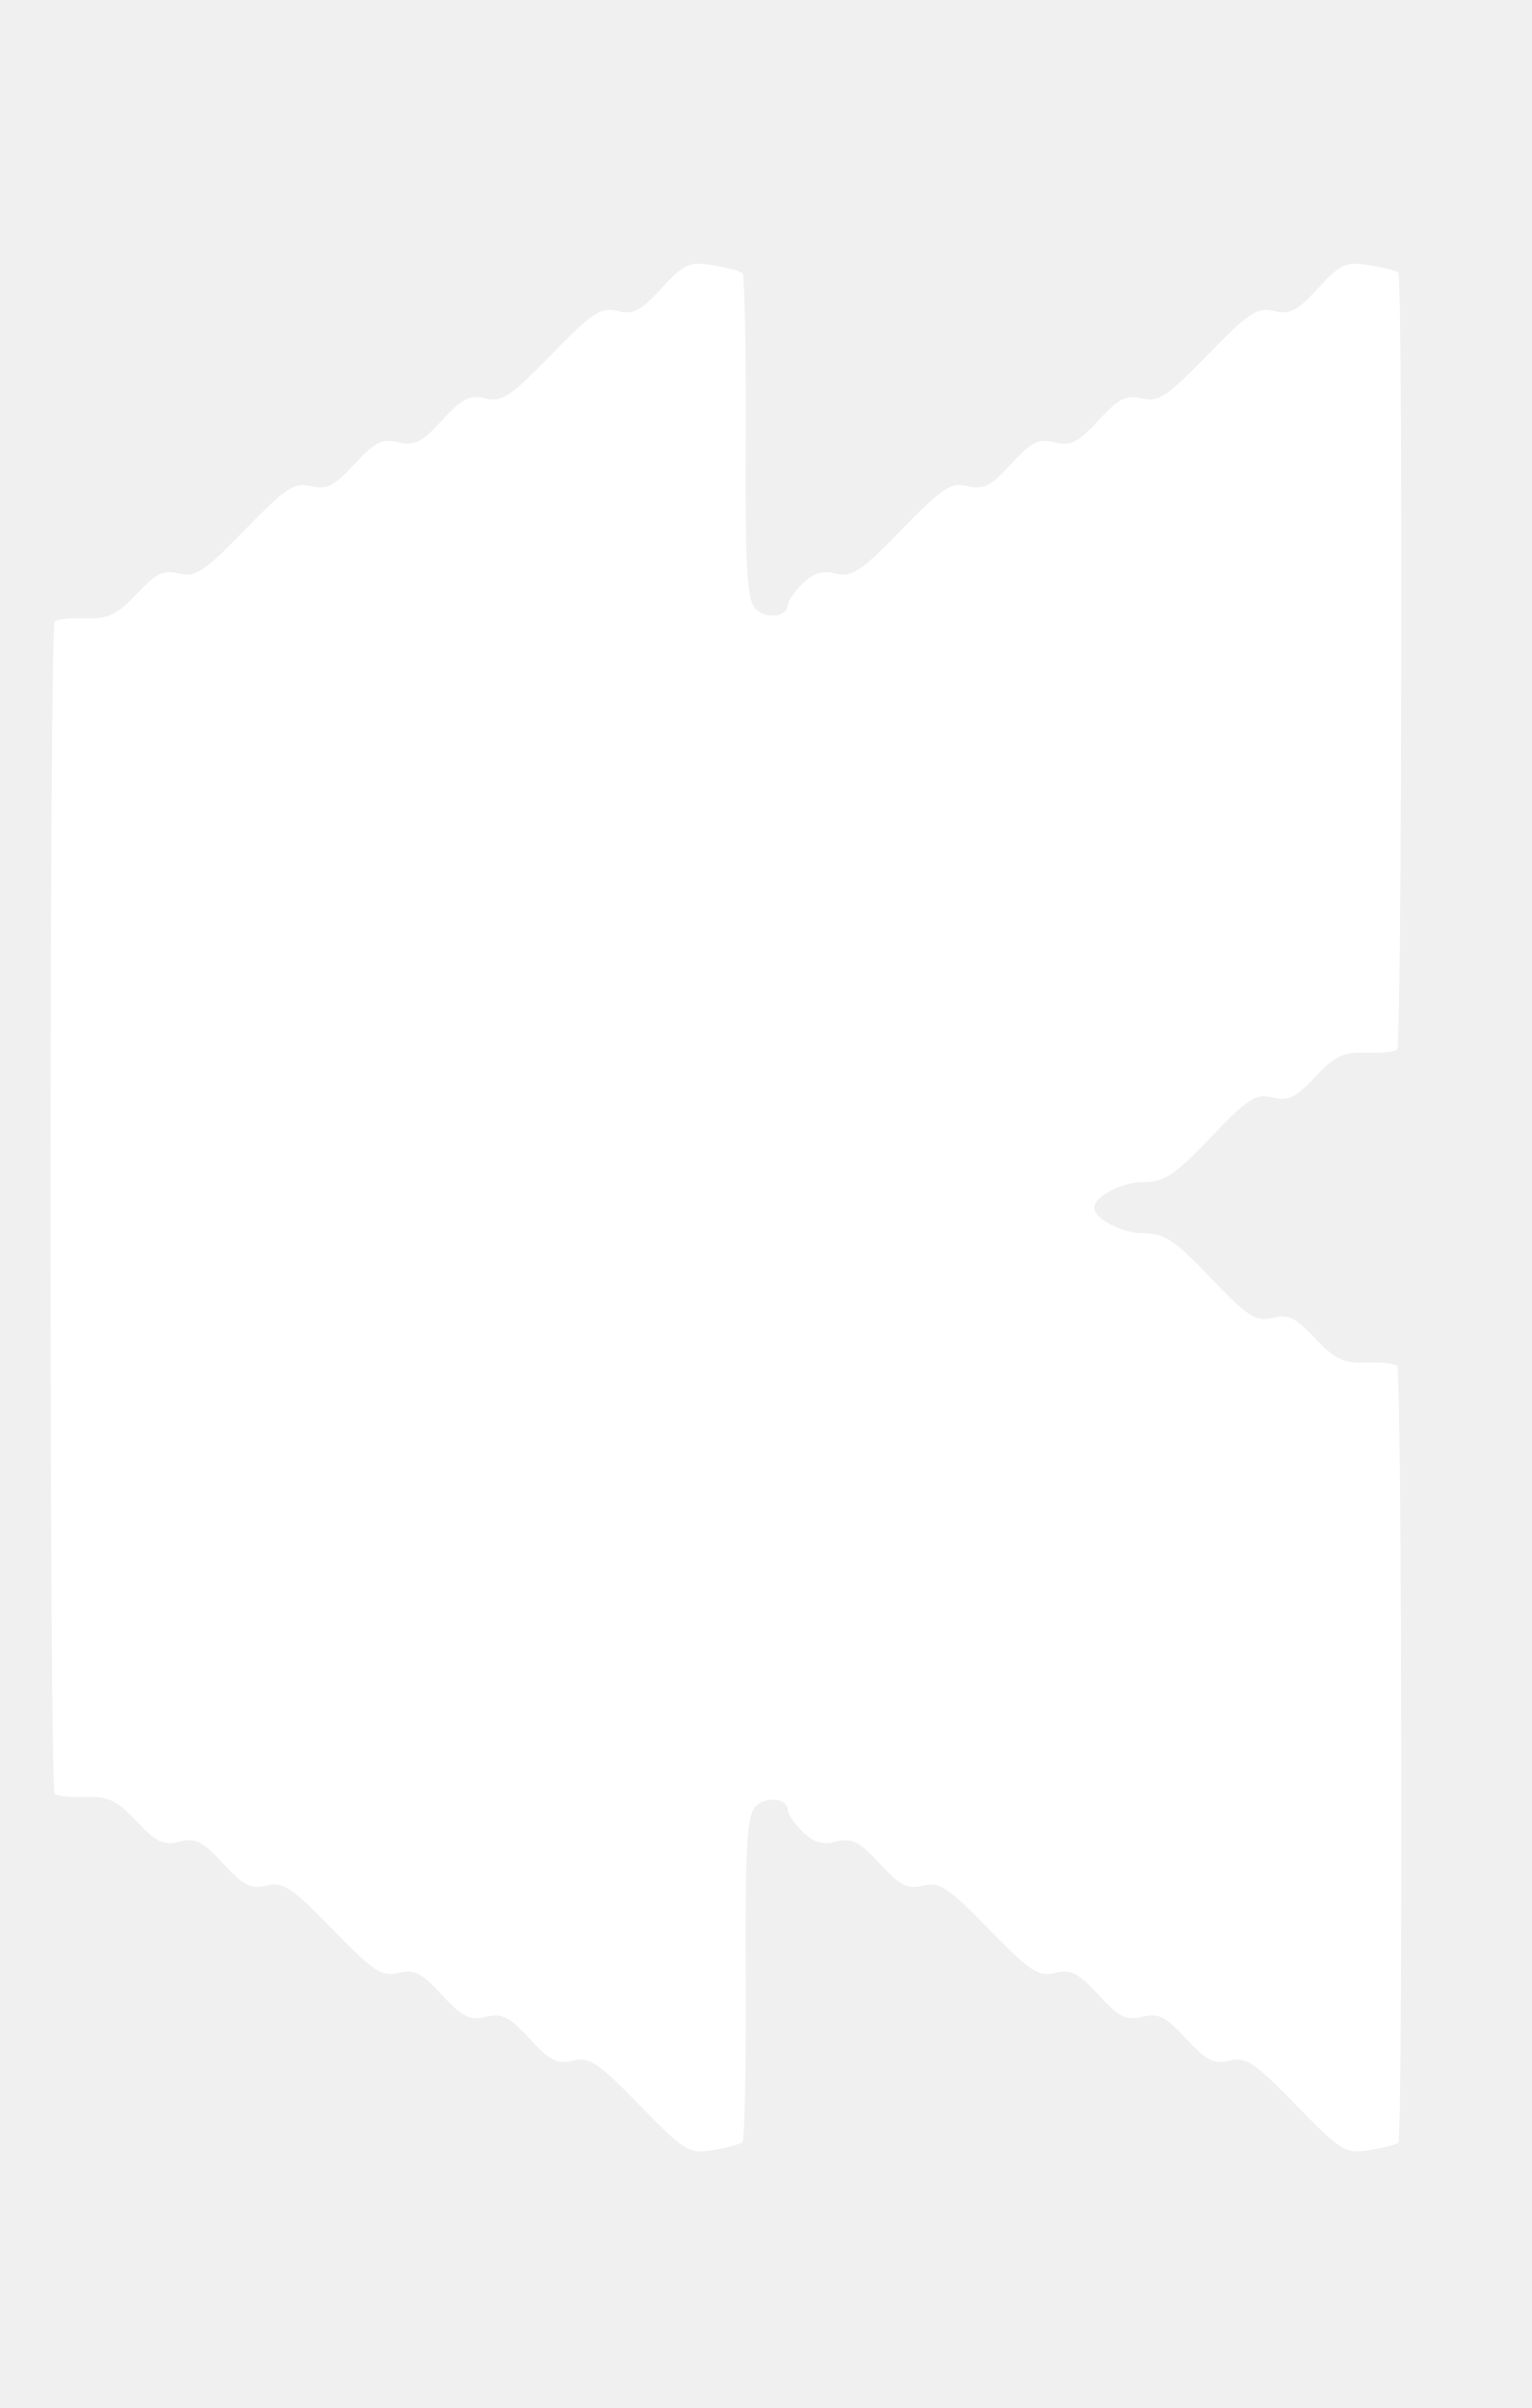
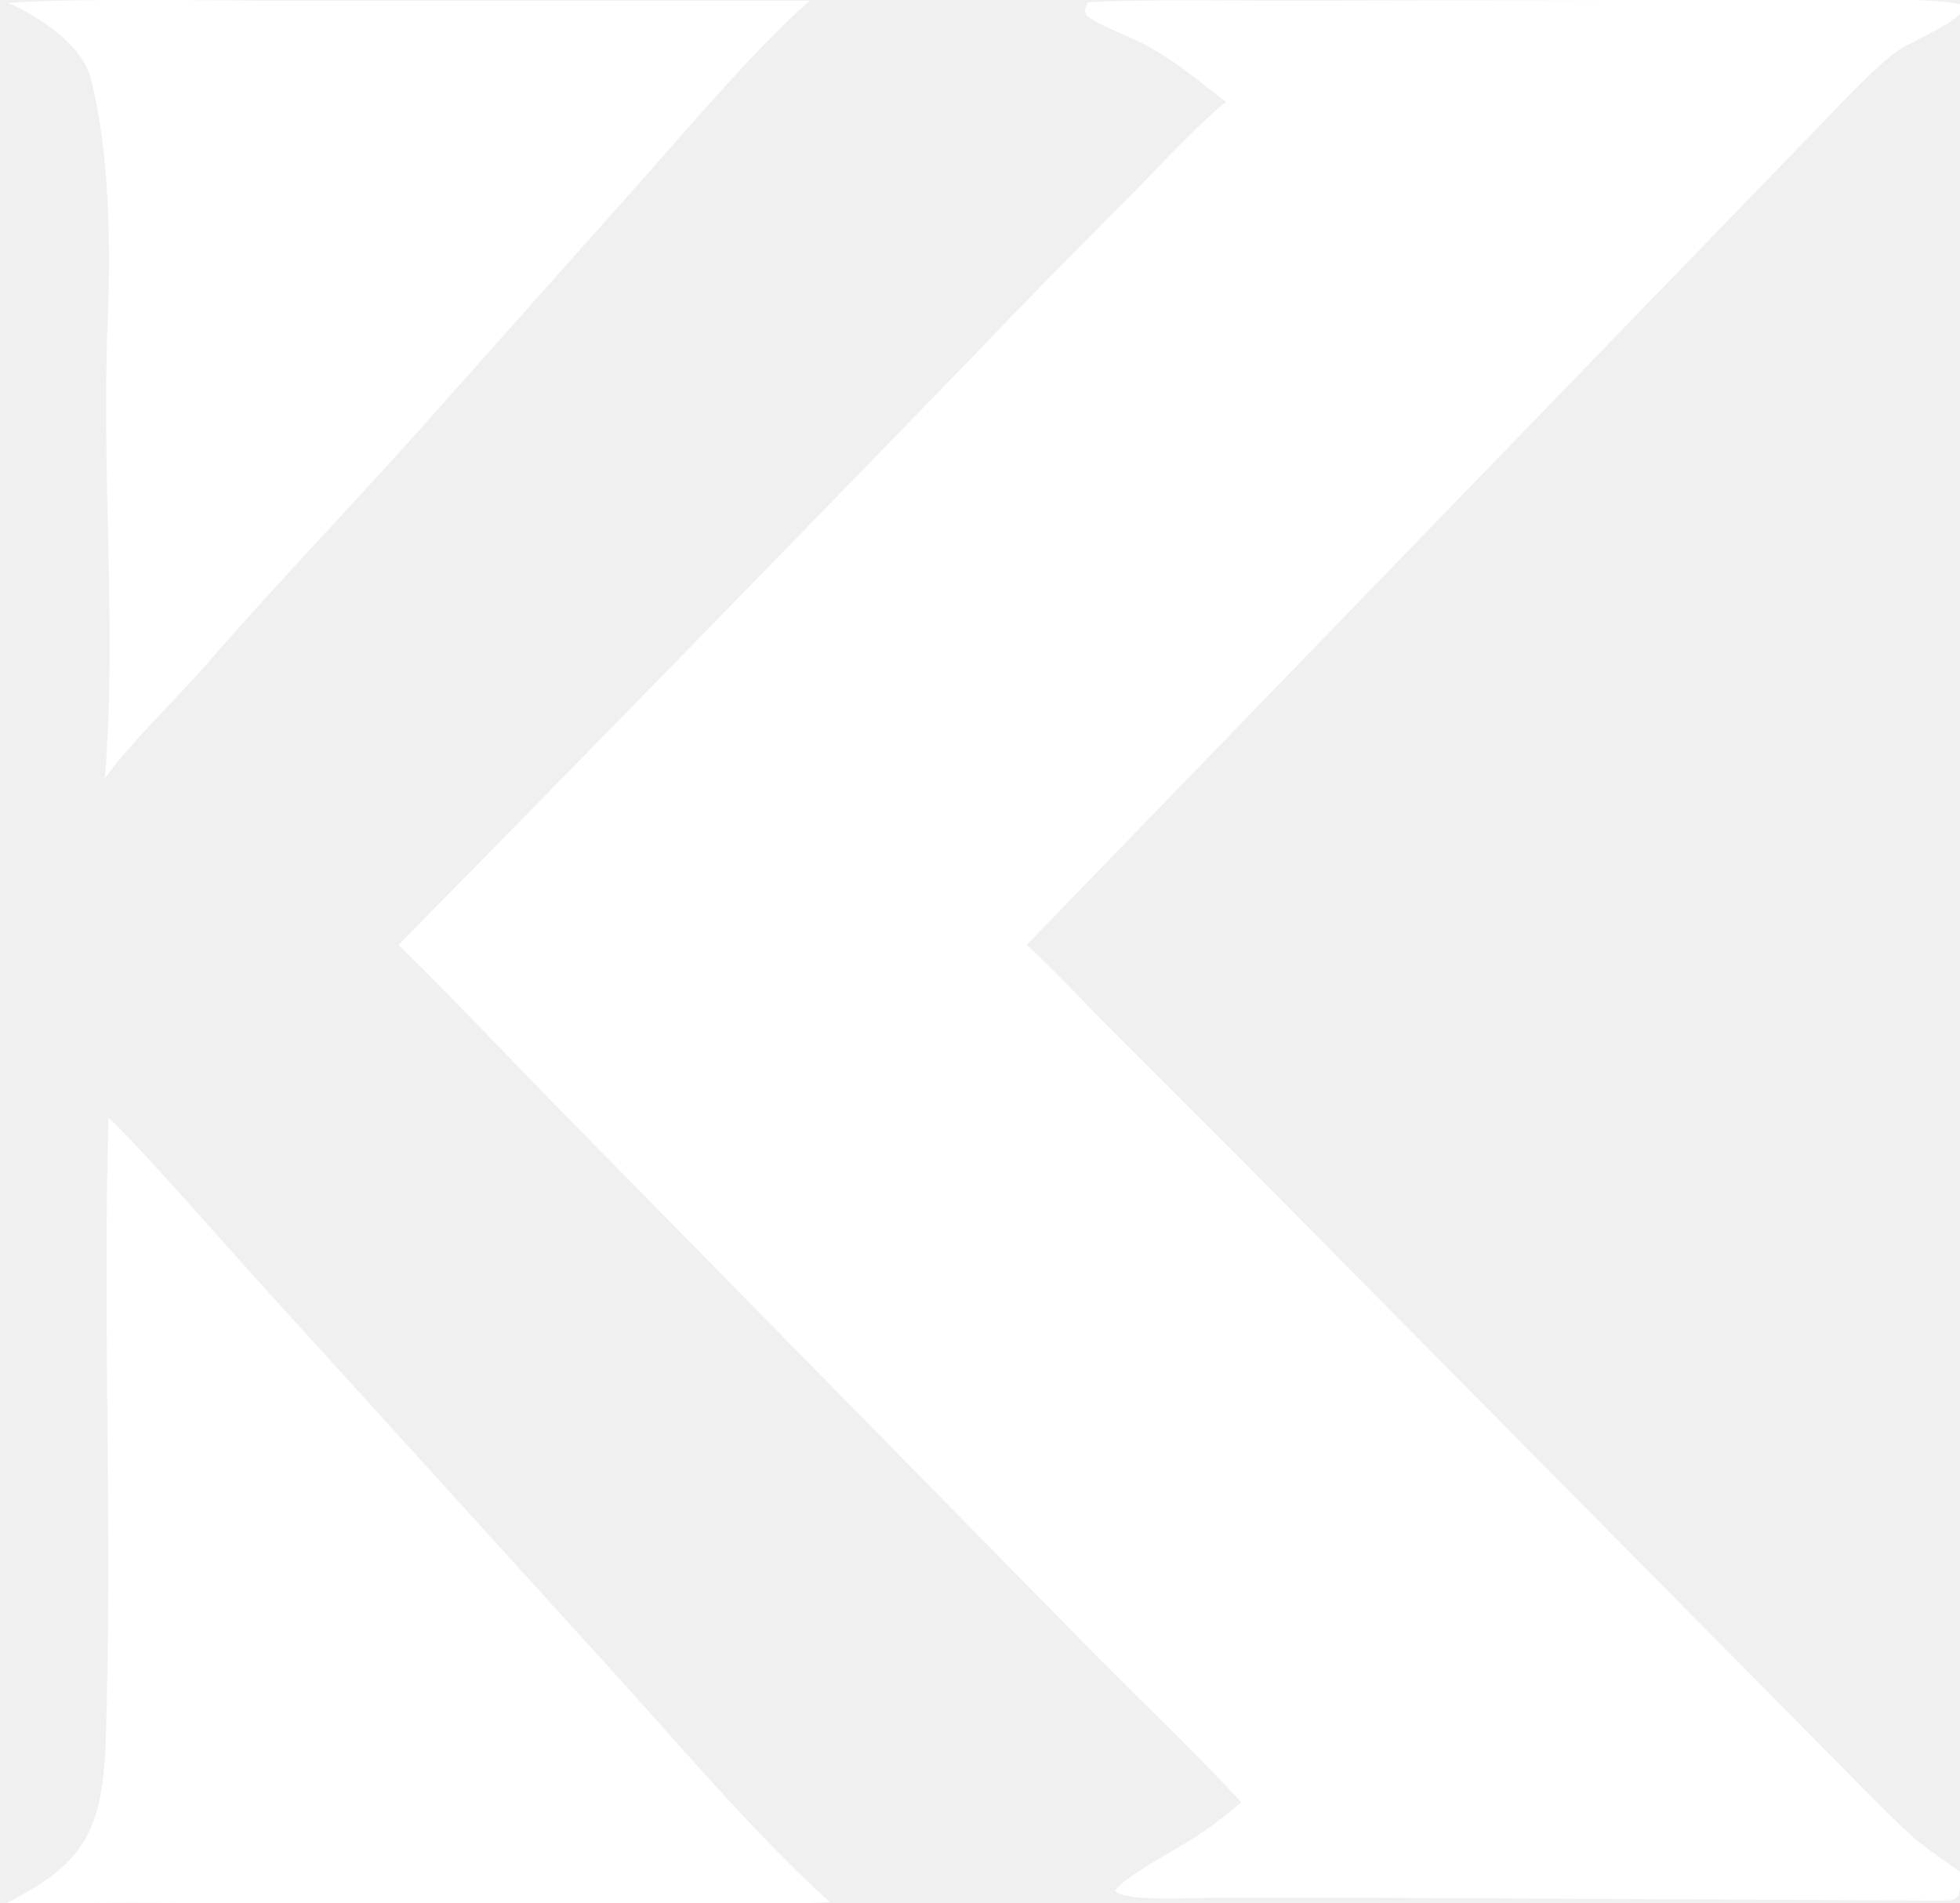
- <svg xmlns="http://www.w3.org/2000/svg" width="210" height="330" viewBox="0 0 210 330" version="1.1">
-   <path d="M 90.676 39.517 C 87.830 42.623, 86.781 43.162, 84.629 42.622 C 82.370 42.055, 81.168 42.850, 75.577 48.609 C 69.998 54.355, 68.780 55.162, 66.537 54.599 C 64.407 54.064, 63.347 54.601, 60.589 57.612 C 57.805 60.651, 56.783 61.162, 54.589 60.612 C 52.396 60.061, 51.374 60.572, 48.589 63.612 C 45.825 66.629, 44.774 67.160, 42.629 66.622 C 40.370 66.055, 39.168 66.850, 33.577 72.609 C 27.998 78.355, 26.780 79.162, 24.537 78.599 C 22.428 78.069, 21.345 78.593, 18.723 81.408 C 16.086 84.240, 14.824 84.845, 11.781 84.737 C 9.735 84.665, 7.806 84.861, 7.494 85.173 C 6.752 85.914, 6.752 245.086, 7.494 245.827 C 7.806 246.139, 9.735 246.335, 11.781 246.263 C 14.824 246.155, 16.086 246.760, 18.723 249.592 C 21.371 252.435, 22.417 252.933, 24.589 252.388 C 26.783 251.838, 27.805 252.349, 30.589 255.388 C 33.347 258.399, 34.407 258.936, 36.537 258.401 C 38.780 257.838, 39.998 258.645, 45.577 264.391 C 51.168 270.150, 52.370 270.945, 54.629 270.378 C 56.774 269.840, 57.825 270.371, 60.589 273.388 C 63.374 276.428, 64.396 276.939, 66.589 276.388 C 68.783 275.838, 69.805 276.349, 72.589 279.388 C 75.347 282.399, 76.407 282.936, 78.537 282.401 C 80.783 281.838, 82.005 282.653, 87.672 288.489 C 93.815 294.816, 94.428 295.192, 97.731 294.656 C 99.665 294.342, 101.489 293.844, 101.785 293.549 C 102.080 293.253, 102.277 283.113, 102.224 271.014 C 102.143 252.927, 102.387 248.756, 103.592 247.551 C 105.067 246.076, 108 246.446, 108 248.107 C 108 248.598, 108.907 249.907, 110.015 251.015 C 111.477 252.477, 112.744 252.851, 114.632 252.378 C 116.773 251.840, 117.826 252.372, 120.589 255.388 C 123.347 258.399, 124.407 258.936, 126.537 258.401 C 128.780 257.838, 129.998 258.645, 135.577 264.391 C 141.168 270.150, 142.370 270.945, 144.629 270.378 C 146.774 269.840, 147.825 270.371, 150.589 273.388 C 153.374 276.428, 154.396 276.939, 156.589 276.388 C 158.783 275.838, 159.805 276.349, 162.589 279.388 C 165.347 282.399, 166.407 282.936, 168.537 282.401 C 170.783 281.838, 172.005 282.653, 177.672 288.489 C 183.815 294.816, 184.428 295.192, 187.731 294.656 C 189.665 294.342, 191.442 293.892, 191.678 293.655 C 192.341 292.992, 192.189 187.855, 191.524 187.191 C 191.202 186.869, 189.265 186.665, 187.219 186.737 C 184.176 186.845, 182.914 186.240, 180.277 183.408 C 177.639 180.576, 176.579 180.068, 174.430 180.607 C 172.154 181.178, 171.032 180.452, 165.970 175.133 C 160.996 169.905, 159.619 169, 156.639 169 C 153.769 169, 150 167.013, 150 165.500 C 150 163.987, 153.769 162, 156.639 162 C 159.619 162, 160.996 161.095, 165.970 155.867 C 171.032 150.548, 172.154 149.822, 174.430 150.393 C 176.579 150.932, 177.639 150.424, 180.277 147.592 C 182.914 144.760, 184.176 144.155, 187.219 144.263 C 189.265 144.335, 191.202 144.131, 191.524 143.809 C 192.189 143.145, 192.341 38.008, 191.678 37.345 C 191.442 37.108, 189.644 36.654, 187.684 36.336 C 184.505 35.820, 183.748 36.164, 180.676 39.517 C 177.830 42.623, 176.781 43.162, 174.629 42.622 C 172.370 42.055, 171.168 42.850, 165.577 48.609 C 159.998 54.355, 158.780 55.162, 156.537 54.599 C 154.407 54.064, 153.347 54.601, 150.589 57.612 C 147.805 60.651, 146.783 61.162, 144.589 60.612 C 142.396 60.061, 141.374 60.572, 138.589 63.612 C 135.825 66.629, 134.774 67.160, 132.629 66.622 C 130.370 66.055, 129.168 66.850, 123.577 72.609 C 118.042 78.310, 116.769 79.159, 114.580 78.609 C 112.751 78.150, 111.461 78.539, 110.015 79.985 C 108.907 81.093, 108 82.402, 108 82.893 C 108 84.554, 105.067 84.924, 103.592 83.449 C 102.387 82.244, 102.143 78.073, 102.224 59.986 C 102.277 47.887, 102.080 37.747, 101.785 37.451 C 101.489 37.156, 99.644 36.654, 97.684 36.336 C 94.505 35.820, 93.748 36.164, 90.676 39.517" stroke="none" fill="#ffffff" fill-rule="evenodd" />
+ <svg xmlns="http://www.w3.org/2000/svg" viewBox="0 0 27.3 26.5" width="27.3" height="26.5">
+   <path class="k-gold k-gold-top" fill="#ffffff" d="M1.51 15.57C1.74 15.74 3.34 17.56 3.64 17.89L8.40 23.13C9.38 24.20 10.50 25.54 11.56 26.49C11.09 26.52 10.60 26.51 10.12 26.51L3.64 26.51C2.56 26.51 1.06 26.47 0.00 26.55C1.11 26.00 1.42 25.58 1.47 24.31C1.57 21.41 1.43 18.48 1.51 15.57L1.51 15.57Z" />
+   <path class="k-gold k-gold-bottom" fill="#ffffff" d="M0.11 0.04C1.24 -0.03 2.82 0.01 3.97 0.01L11.28 0.01C10.60 0.59 9.56 1.81 8.94 2.51L6.08 5.72C5.04 6.90 3.90 8.07 2.86 9.27C2.43 9.76 1.83 10.33 1.46 10.84C1.63 8.83 1.41 6.53 1.50 4.49C1.54 3.43 1.53 2.10 1.26 1.08C1.14 0.62 0.53 0.22 0.11 0.04Z" />
+   <path class="k-chevron" fill="#ffffff" d="M15.16 0.03C16.01 -0.01 17.04 0.01 17.91 0.01L22.81 0.00L25.55 0.00C26.00 0.00 26.92 -0.03 27.31 0.06L27.33 0.14C27.28 0.32 26.58 0.58 26.36 0.76C26.03 1.03 25.79 1.29 25.50 1.59L14.30 13.16C14.60 13.43 15.03 13.88 15.32 14.18L17.30 16.16L23.57 22.50L25.48 24.43C25.85 24.80 26.23 25.21 26.62 25.56C26.79 25.72 27.10 25.92 27.30 26.07C27.30 26.19 27.31 26.29 27.28 26.40C27.20 26.48 27.22 26.46 27.07 26.47L19.08 26.43L16.89 26.43C16.64 26.43 15.64 26.49 15.53 26.33C15.67 26.13 16.38 25.76 16.64 25.59C16.87 25.44 17.08 25.28 17.29 25.10C16.68 24.44 15.95 23.74 15.31 23.10L11.96 19.69L8.00 15.66C7.19 14.84 6.38 13.97 5.55 13.16C8.20 10.47 10.83 7.77 13.46 5.06C14.25 4.23 15.05 3.42 15.86 2.61C16.15 2.31 16.78 1.64 17.08 1.42C16.69 1.13 16.42 0.88 15.98 0.64C15.74 0.50 15.32 0.37 15.13 0.21C15.10 0.12 15.11 0.15 15.15 0.03L15.16 0.03Z" />
</svg>
